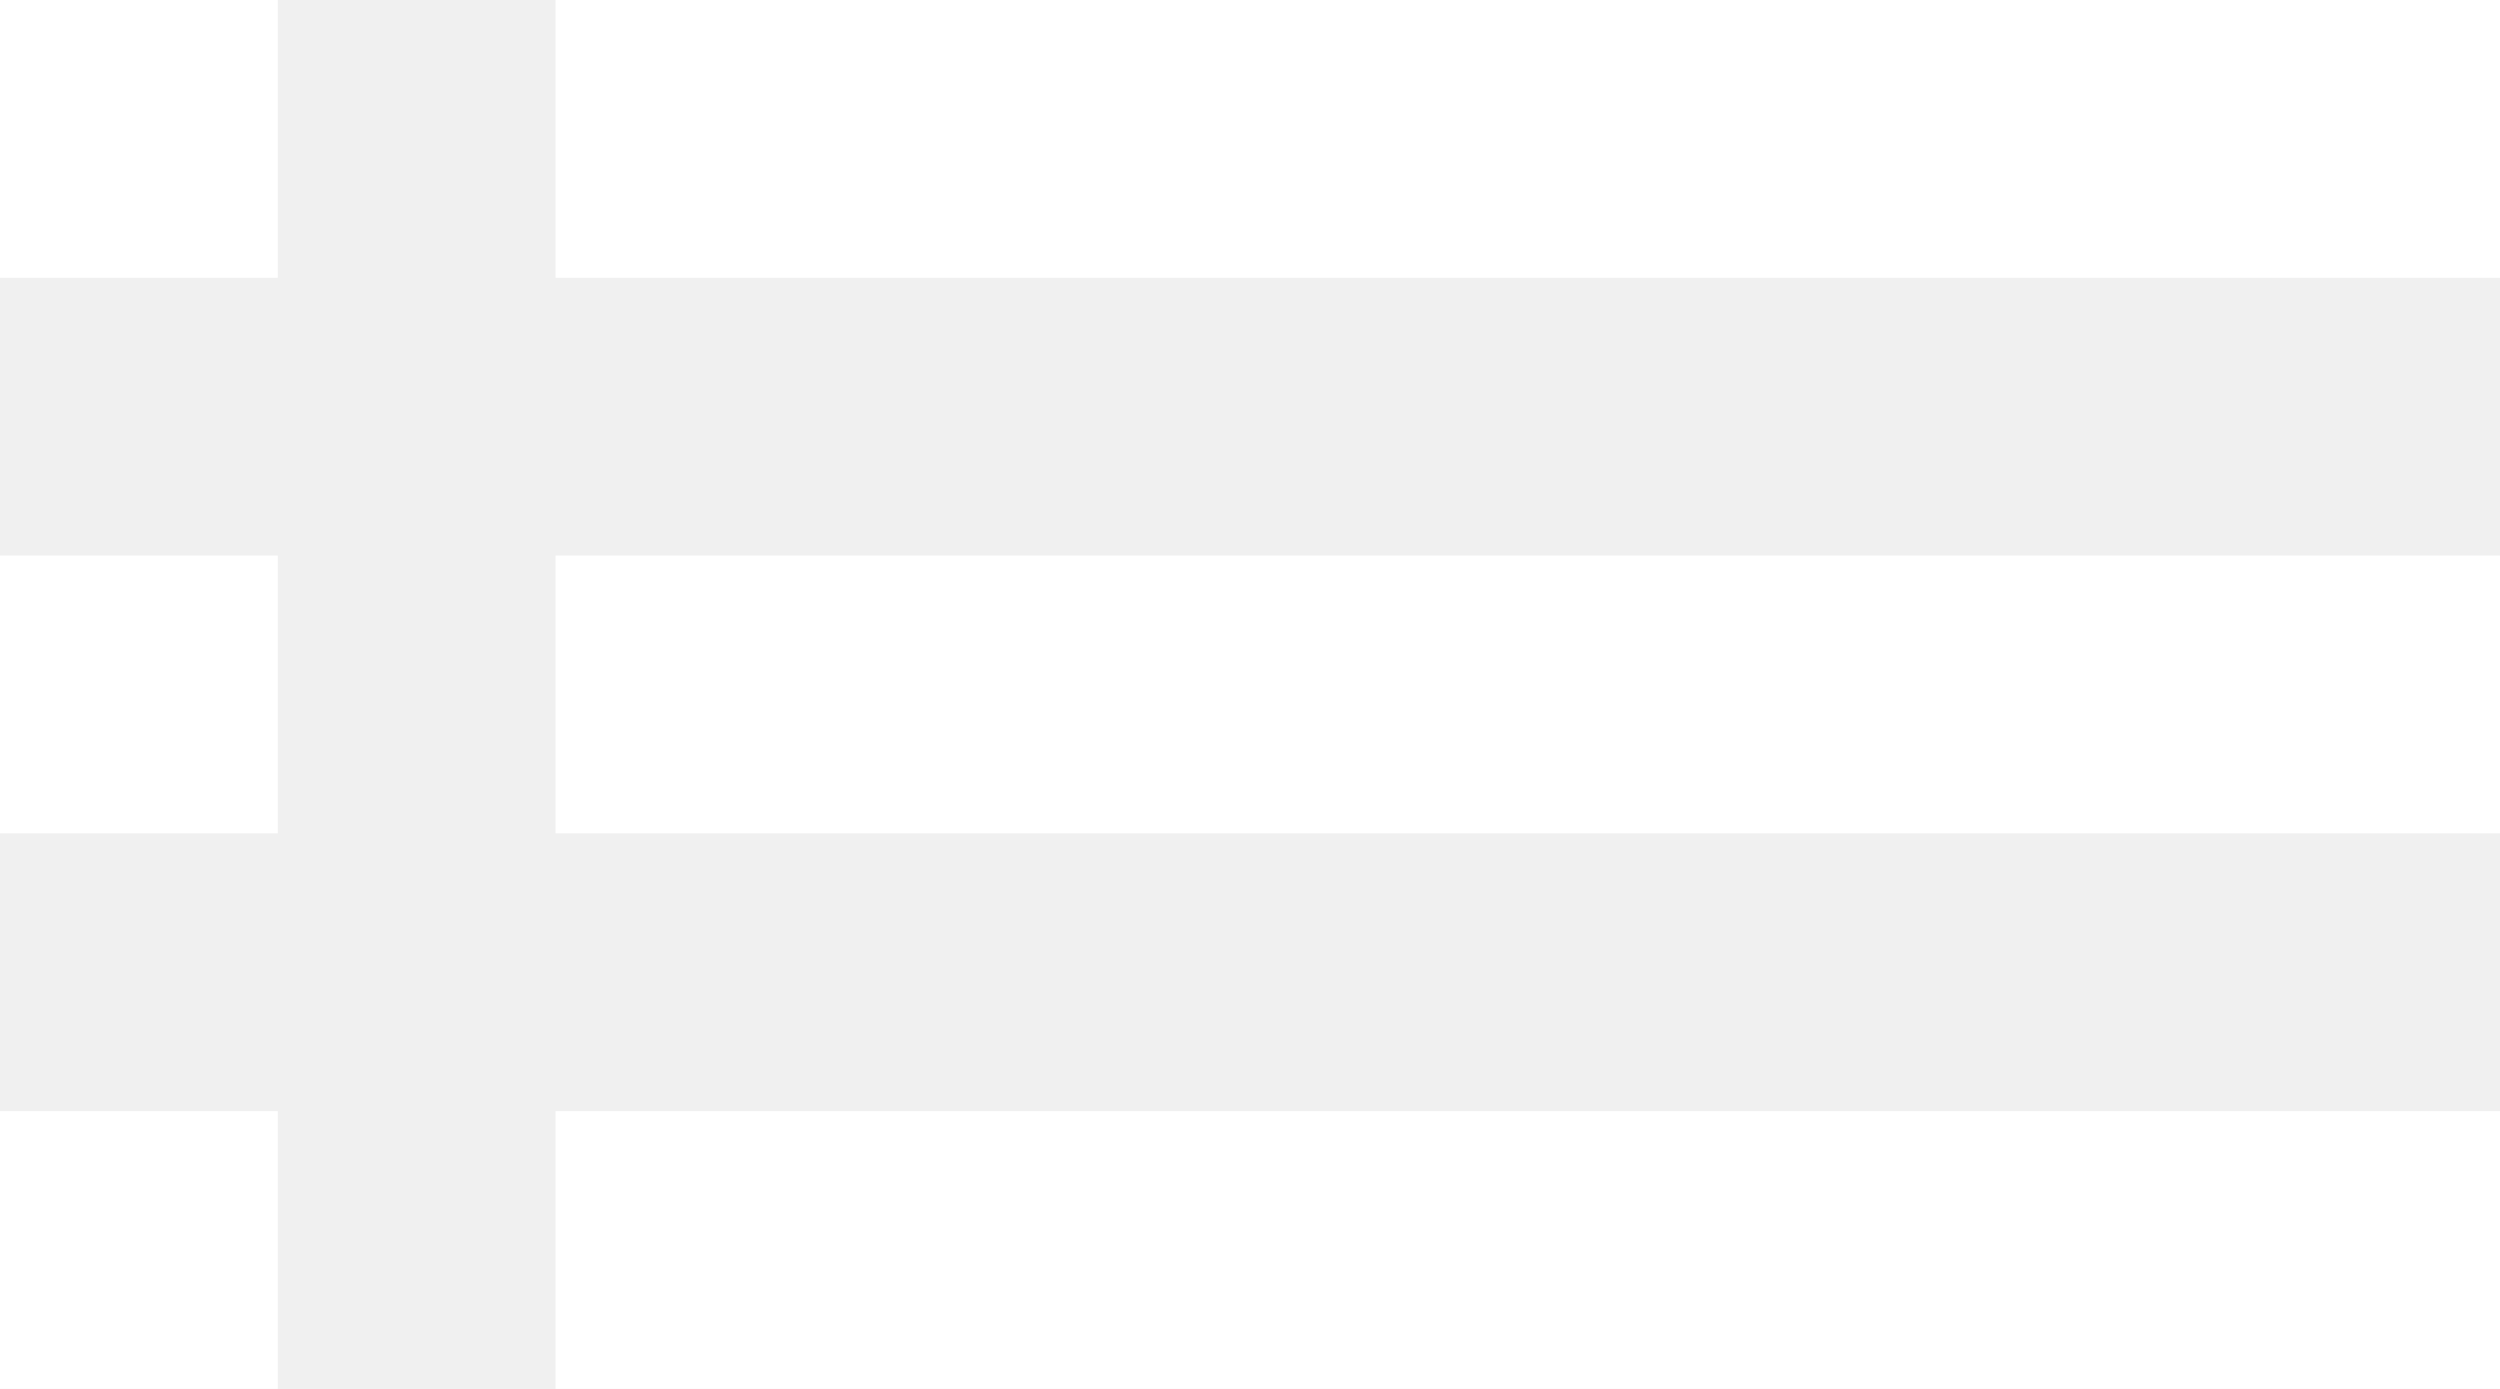
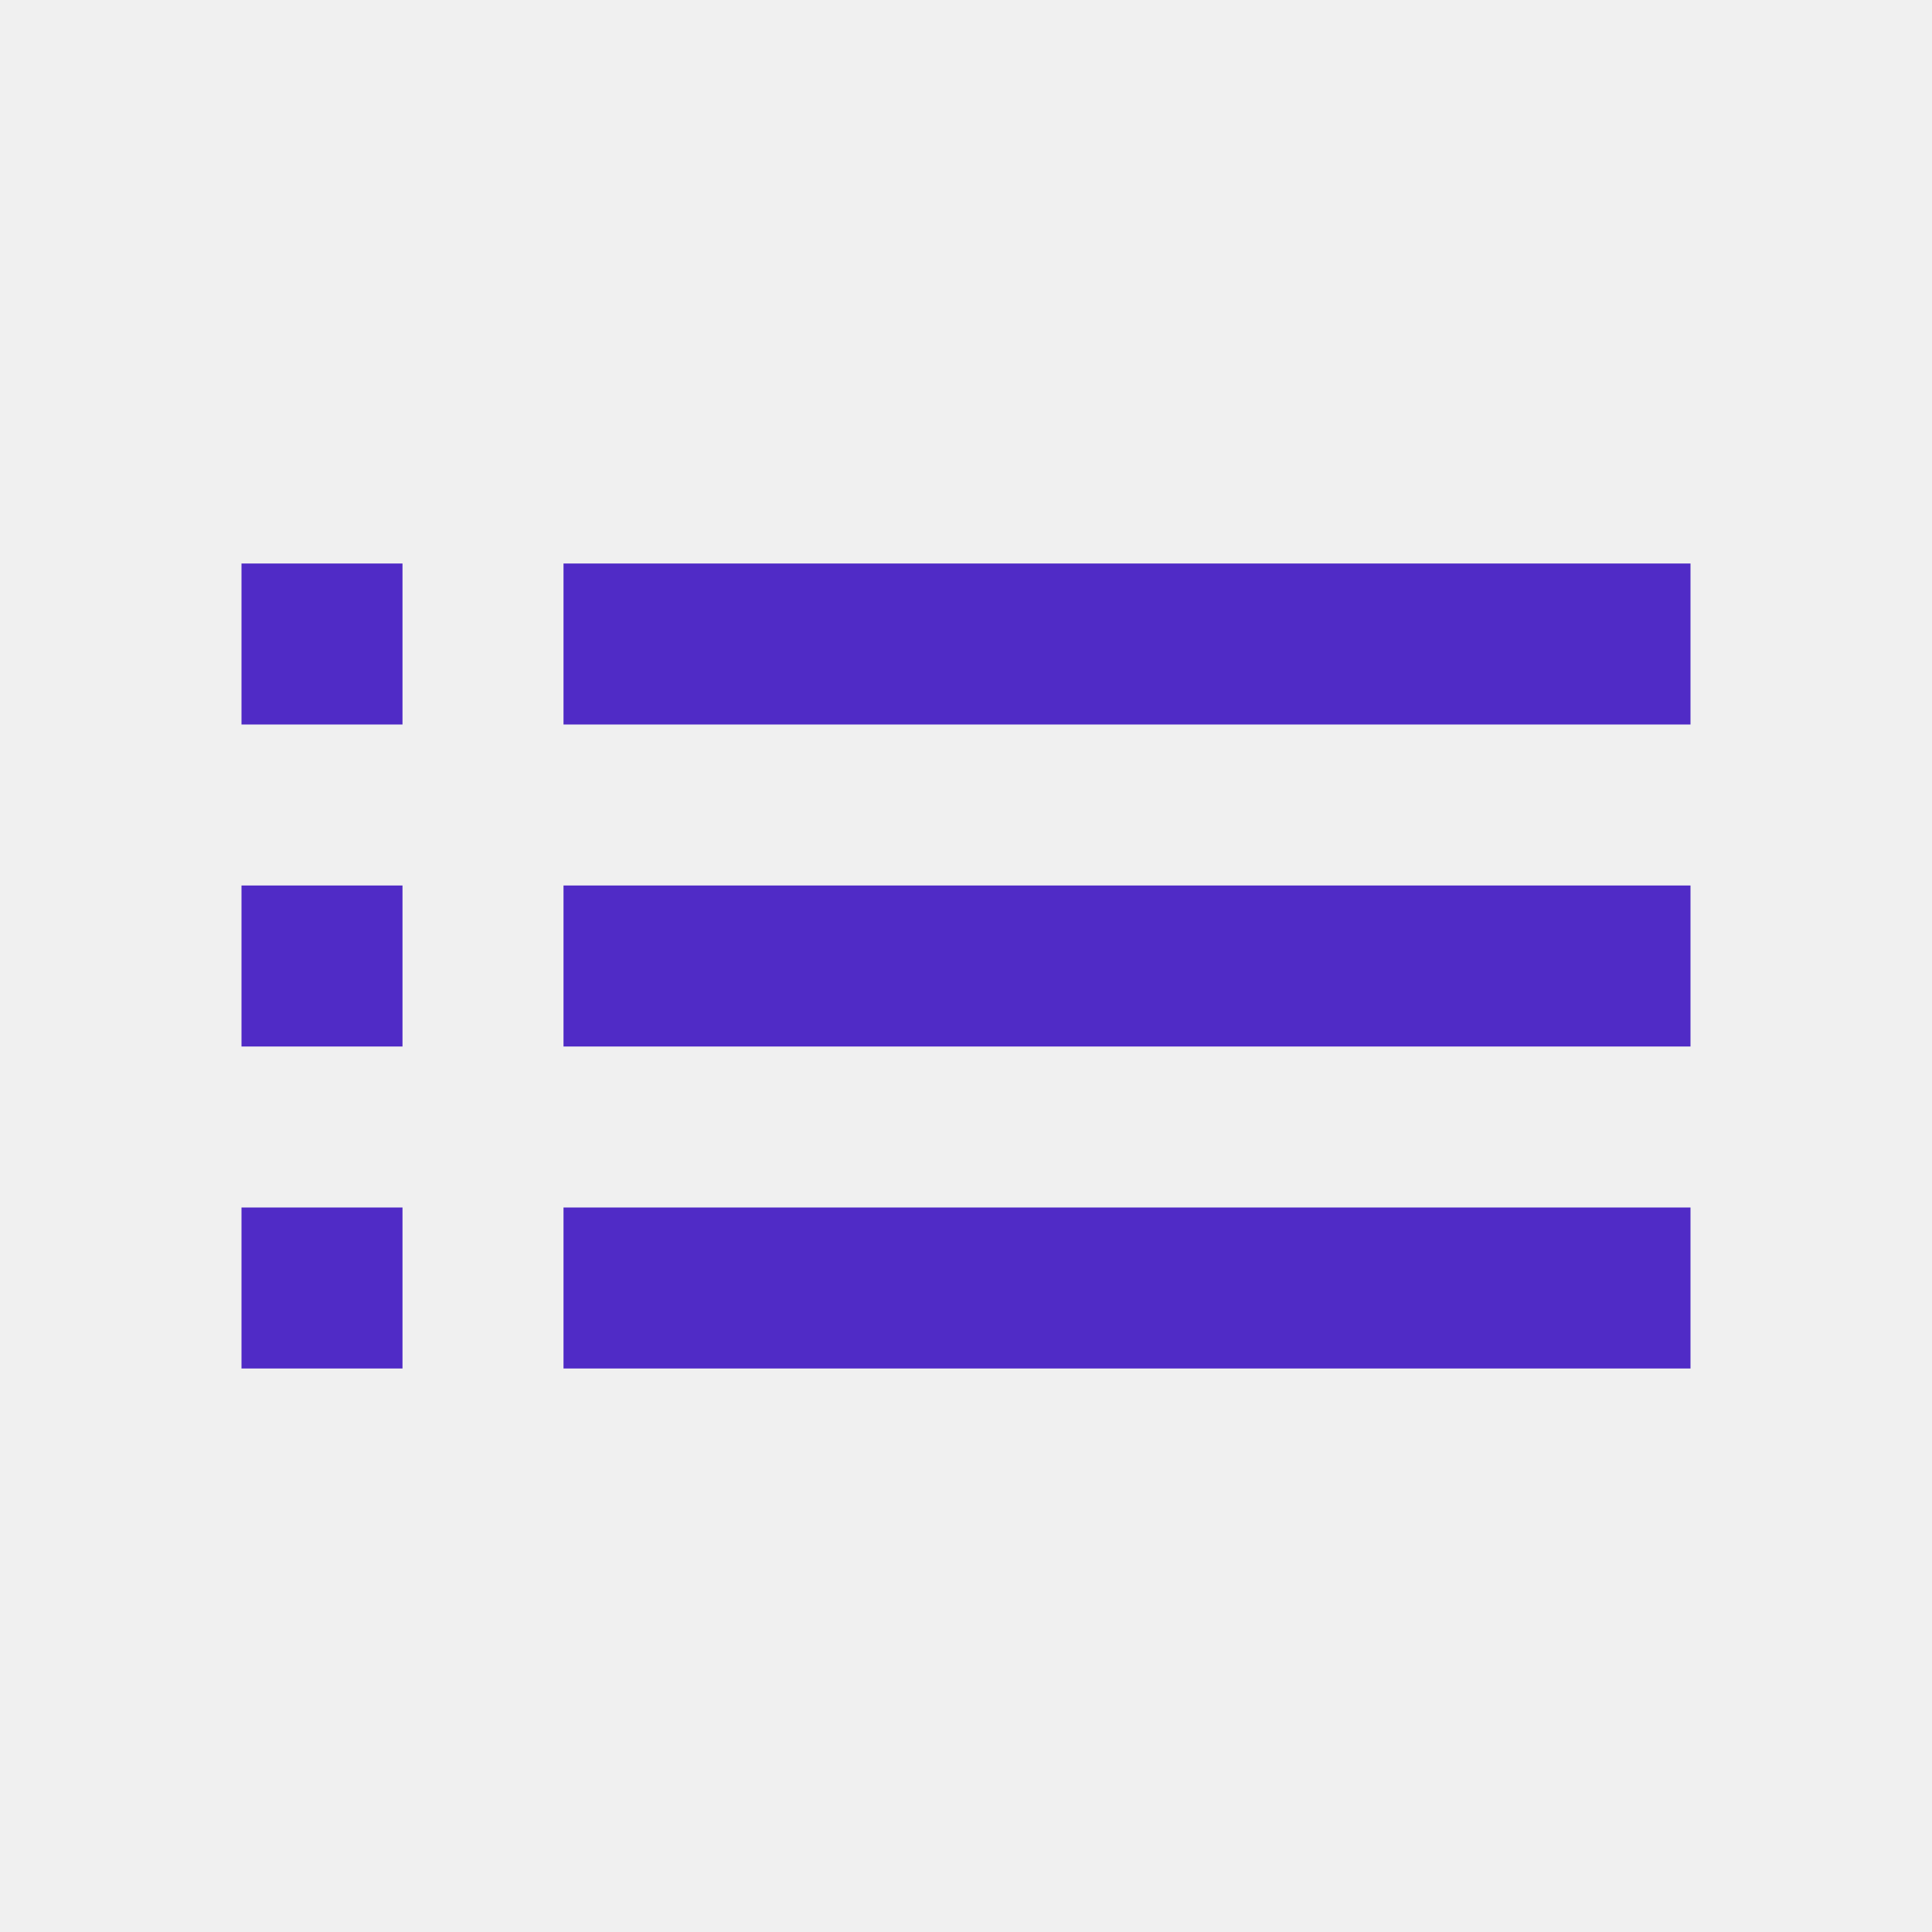
- <svg xmlns="http://www.w3.org/2000/svg" width="18" height="10" viewBox="0 0 18 10" fill="none">
-   <path d="M0 6H2V4H0V6ZM0 10H2V8H0V10ZM0 2H2V0H0V2ZM4 6H18V4H4V6ZM4 10H18V8H4V10ZM4 0V2H18V0H4Z" fill="#fff" />
+ <svg xmlns="http://www.w3.org/2000/svg" width="24" height="24" viewBox="0 0 24 24" fill="none">
+   <path d="M3 13H5V11H3V13ZM3 17H5V15H3V17ZM3 9H5V7H3V9ZM7 13H21V11H7V13ZM7 17H21V15H7V17ZM7 7V9H21V7H7Z" fill="#502BC6" />
</svg>
